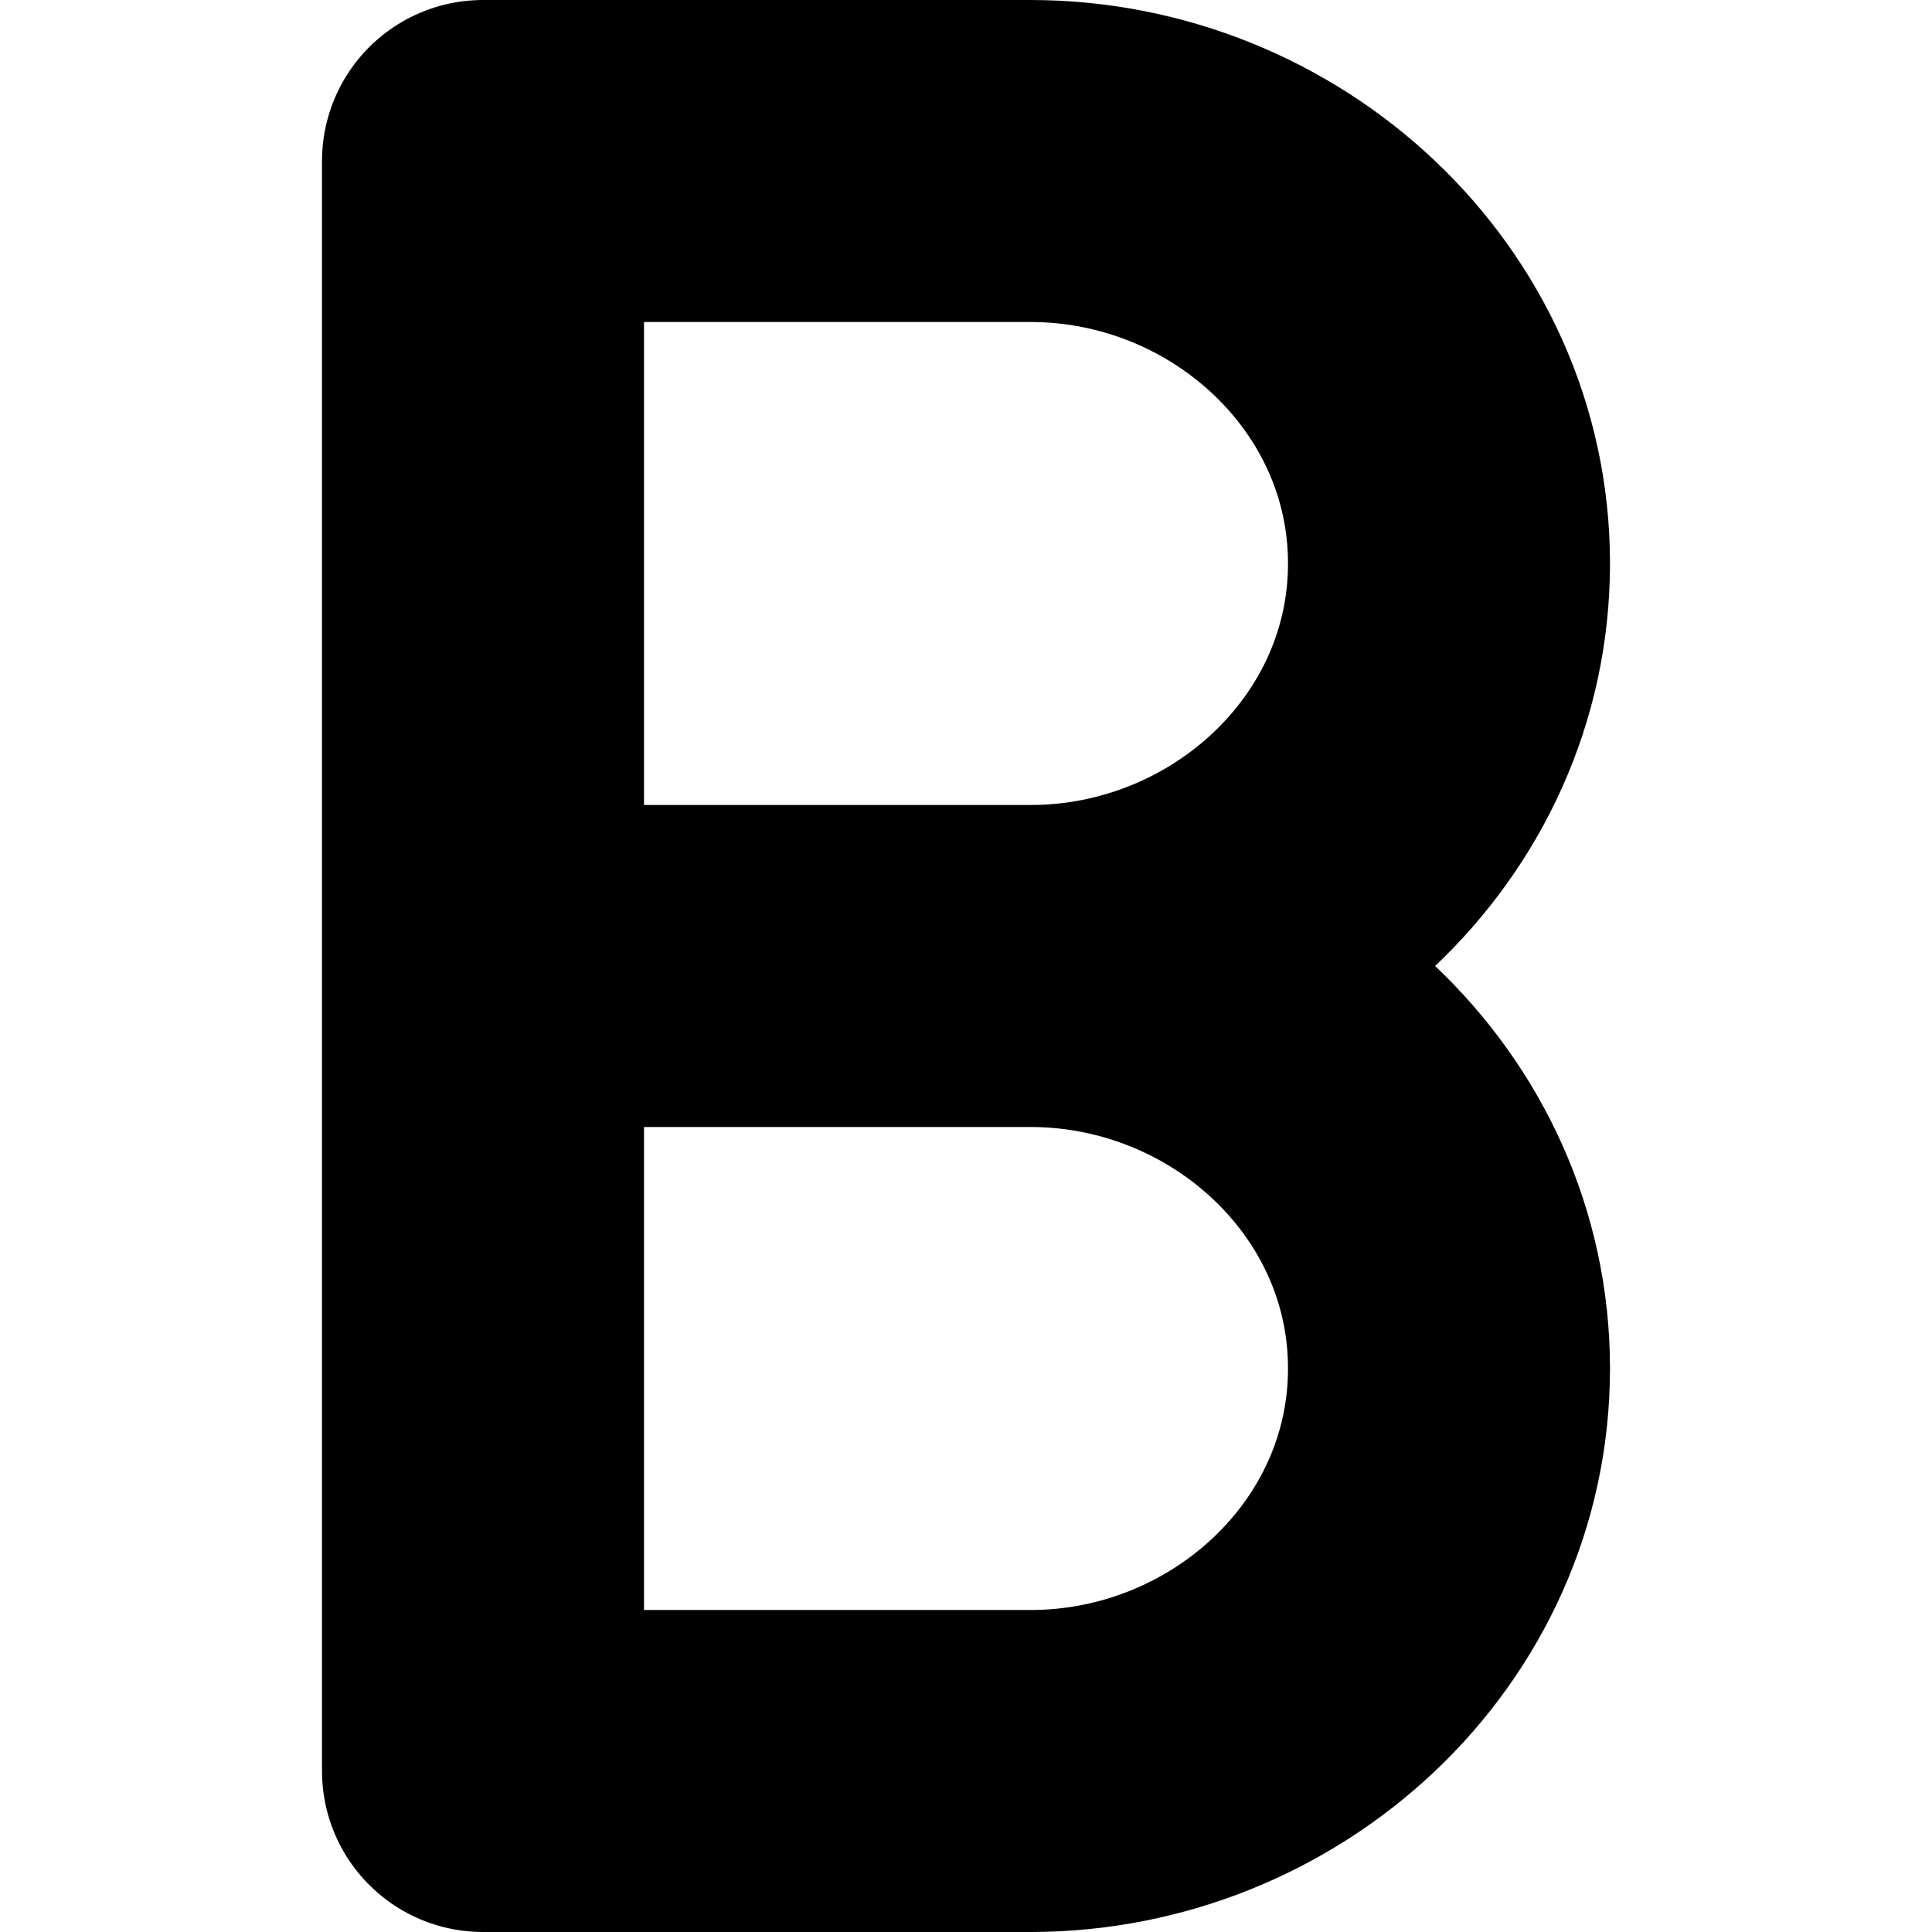
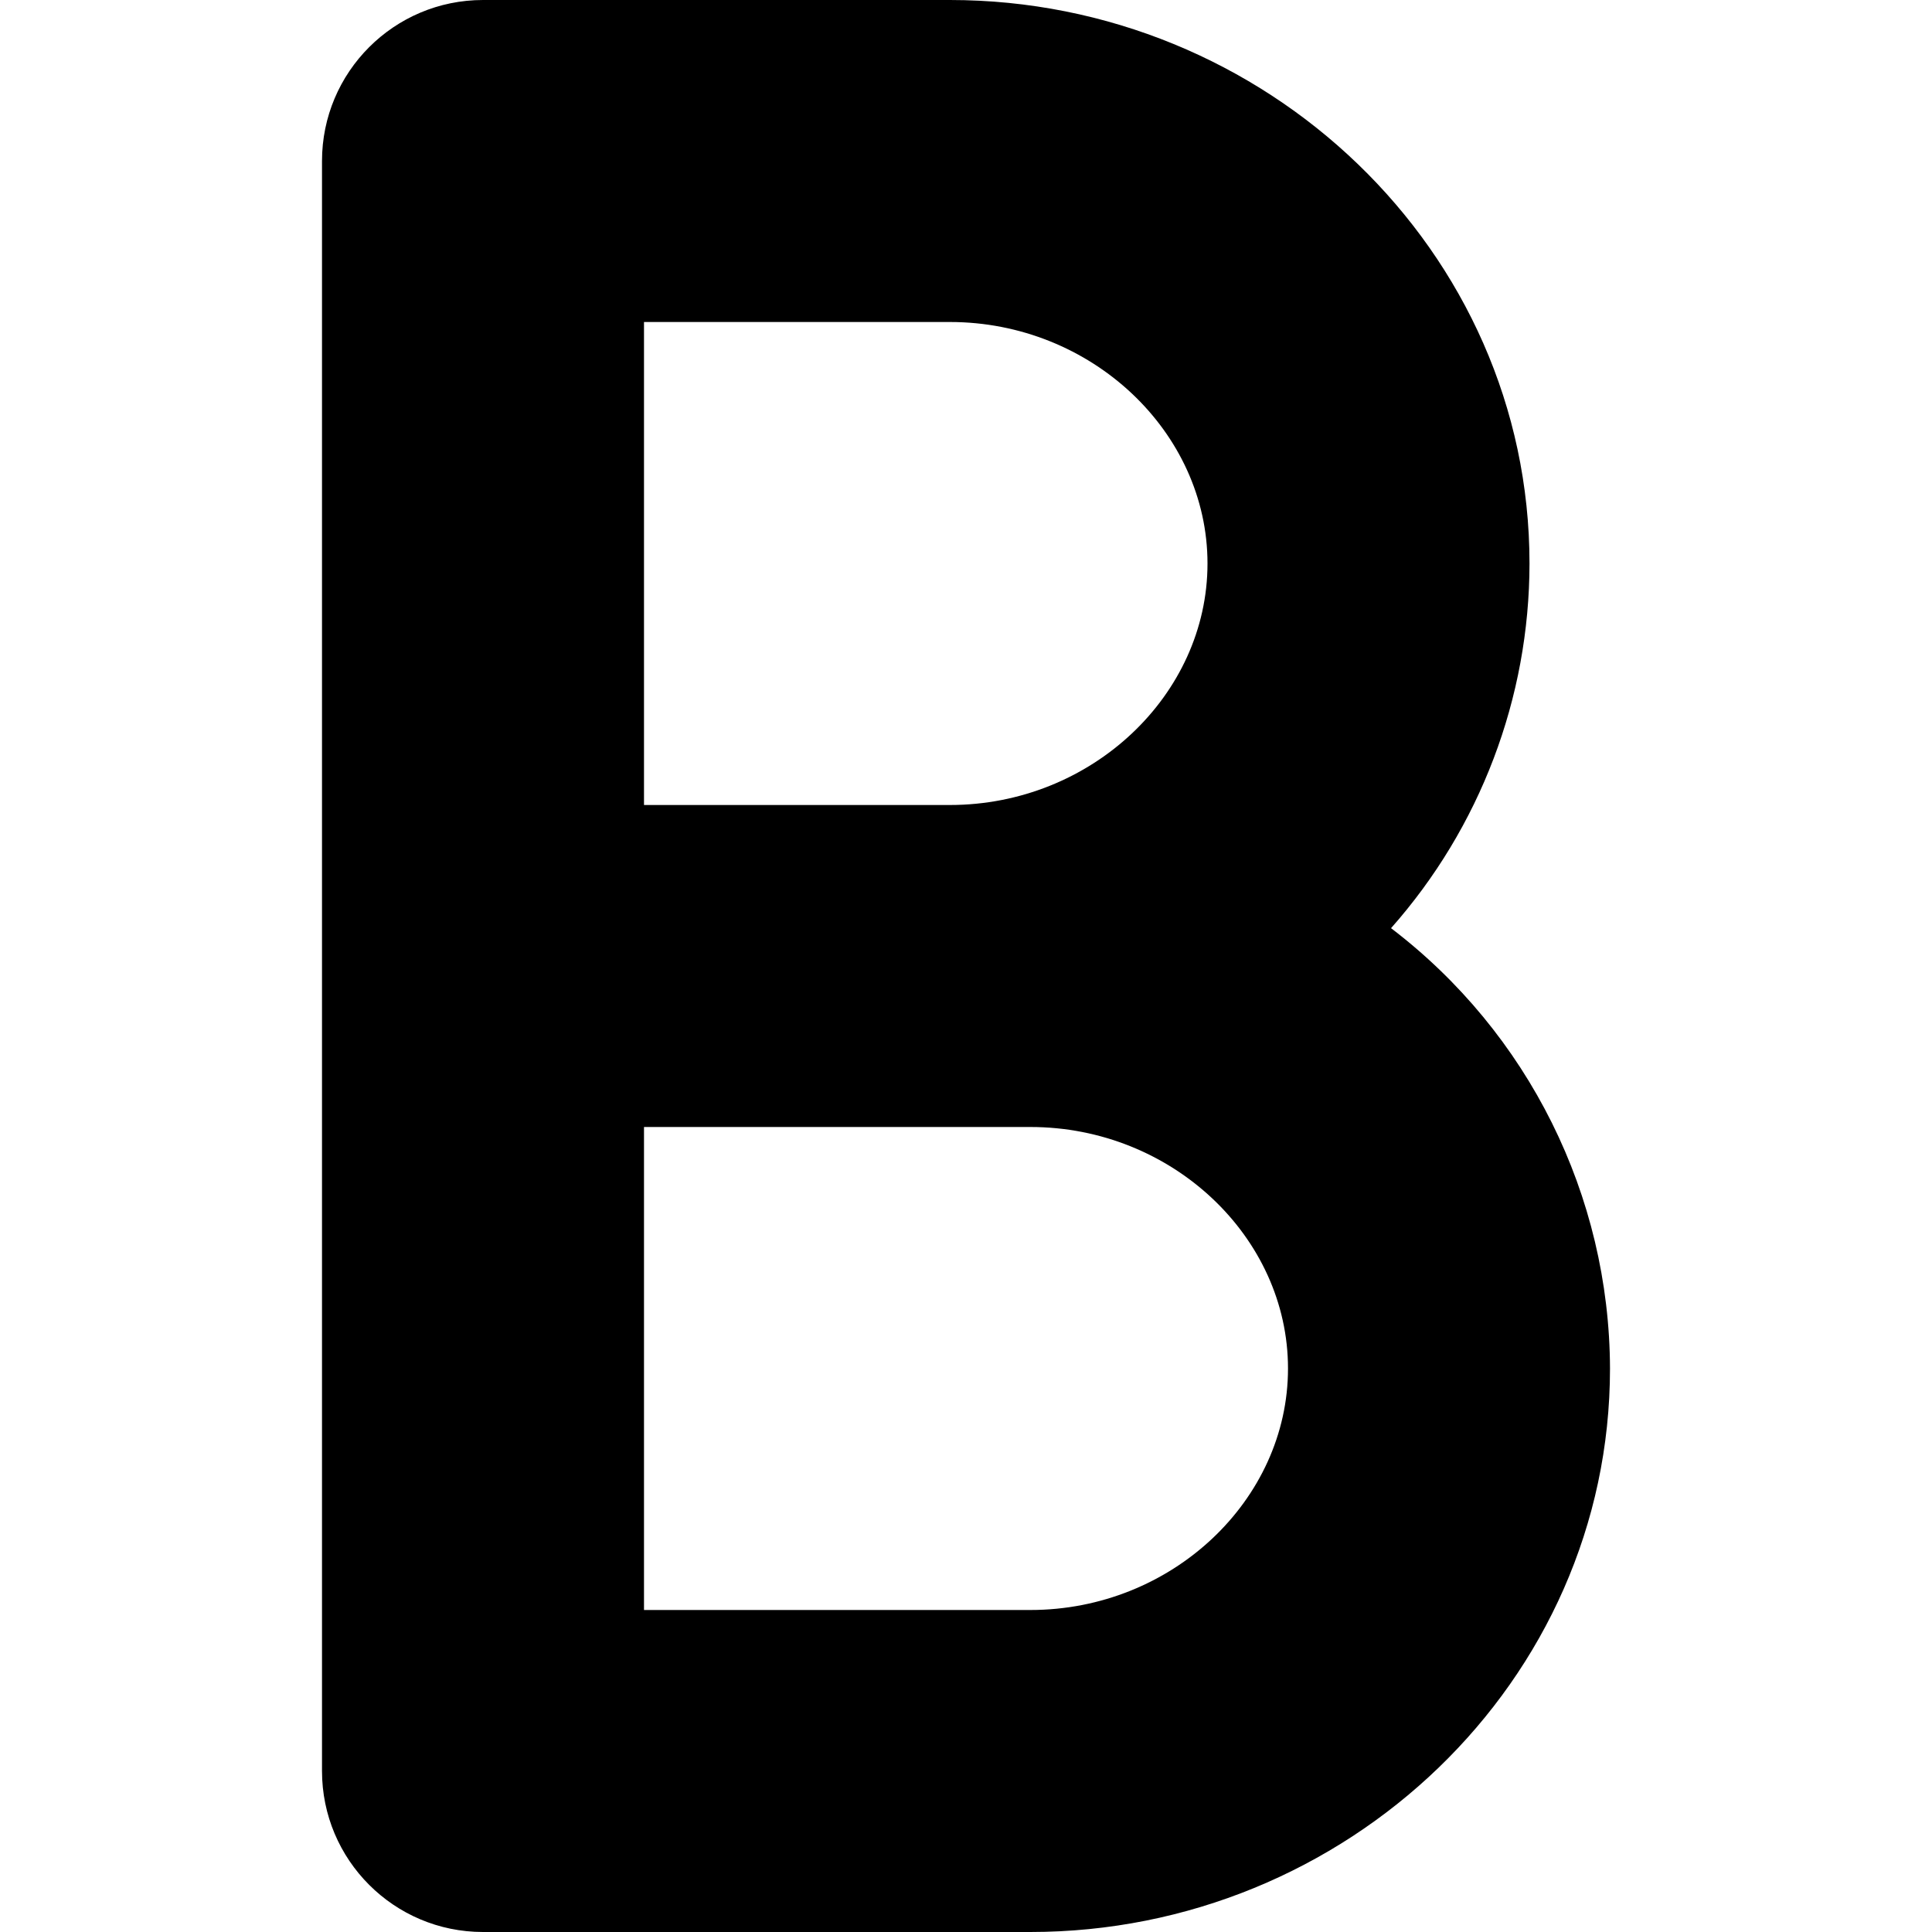
<svg xmlns="http://www.w3.org/2000/svg" width="12" height="12" focusable="false" viewBox="0 0 12 12">
-   <path fill="none" stroke="currentColor" stroke-linecap="round" stroke-width="2" d="M3 1v10M3 1h3.4C7.8 1 9 2.1 9 3.5S7.8 6 6.4 6H3m0 0h3.4C7.8 6 9 7.1 9 8.5S7.8 11 6.4 11H3" />
+   <path fill="currentColor" d="M5.9 0c1.96 0 3.6 1.554 3.6 3.5a3.42 3.42 0 01-.86 2.265A3.453 3.453 0 0110 8.5c0 1.946-1.64 3.5-3.6 3.5H3a1 1 0 01-1-1V1a1 1 0 011-1h2.9zM4 10h2.4C7.279 10 8 9.317 8 8.5S7.279 7 6.4 7H4v3zm1.9-8H4v3h1.9c.879 0 1.6-.683 1.6-1.5S6.779 2 5.9 2z" />
</svg>
